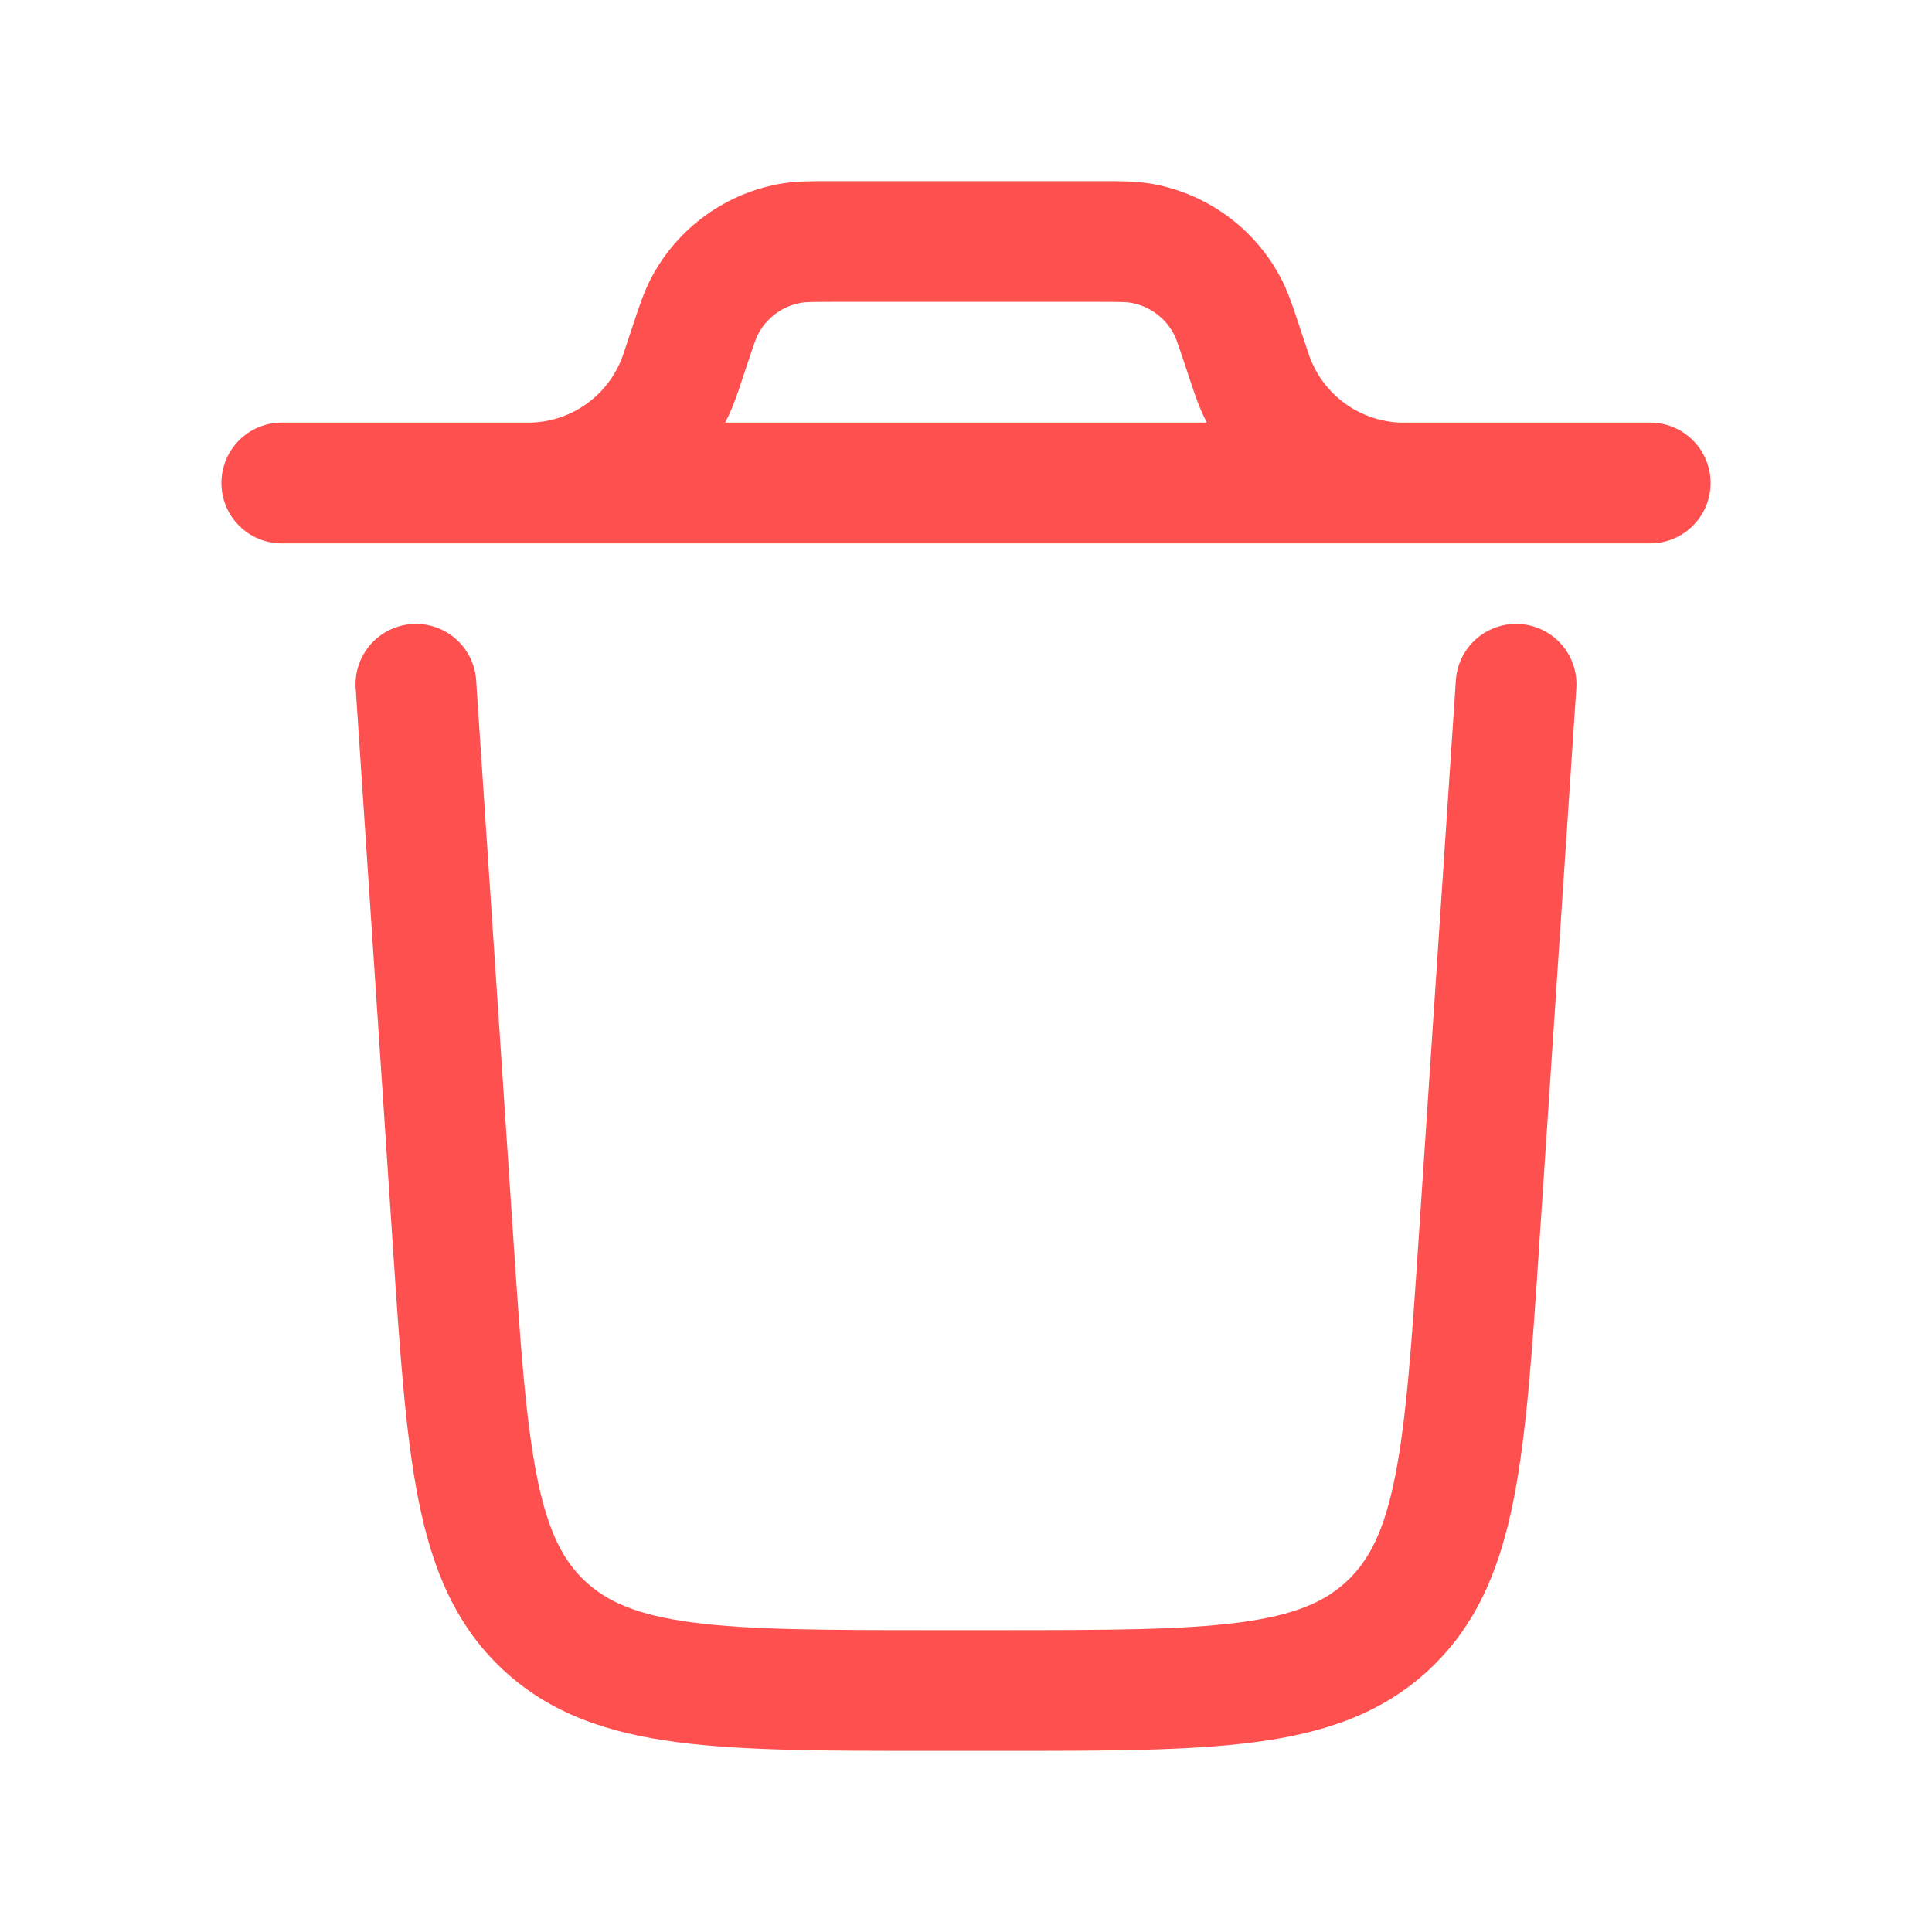
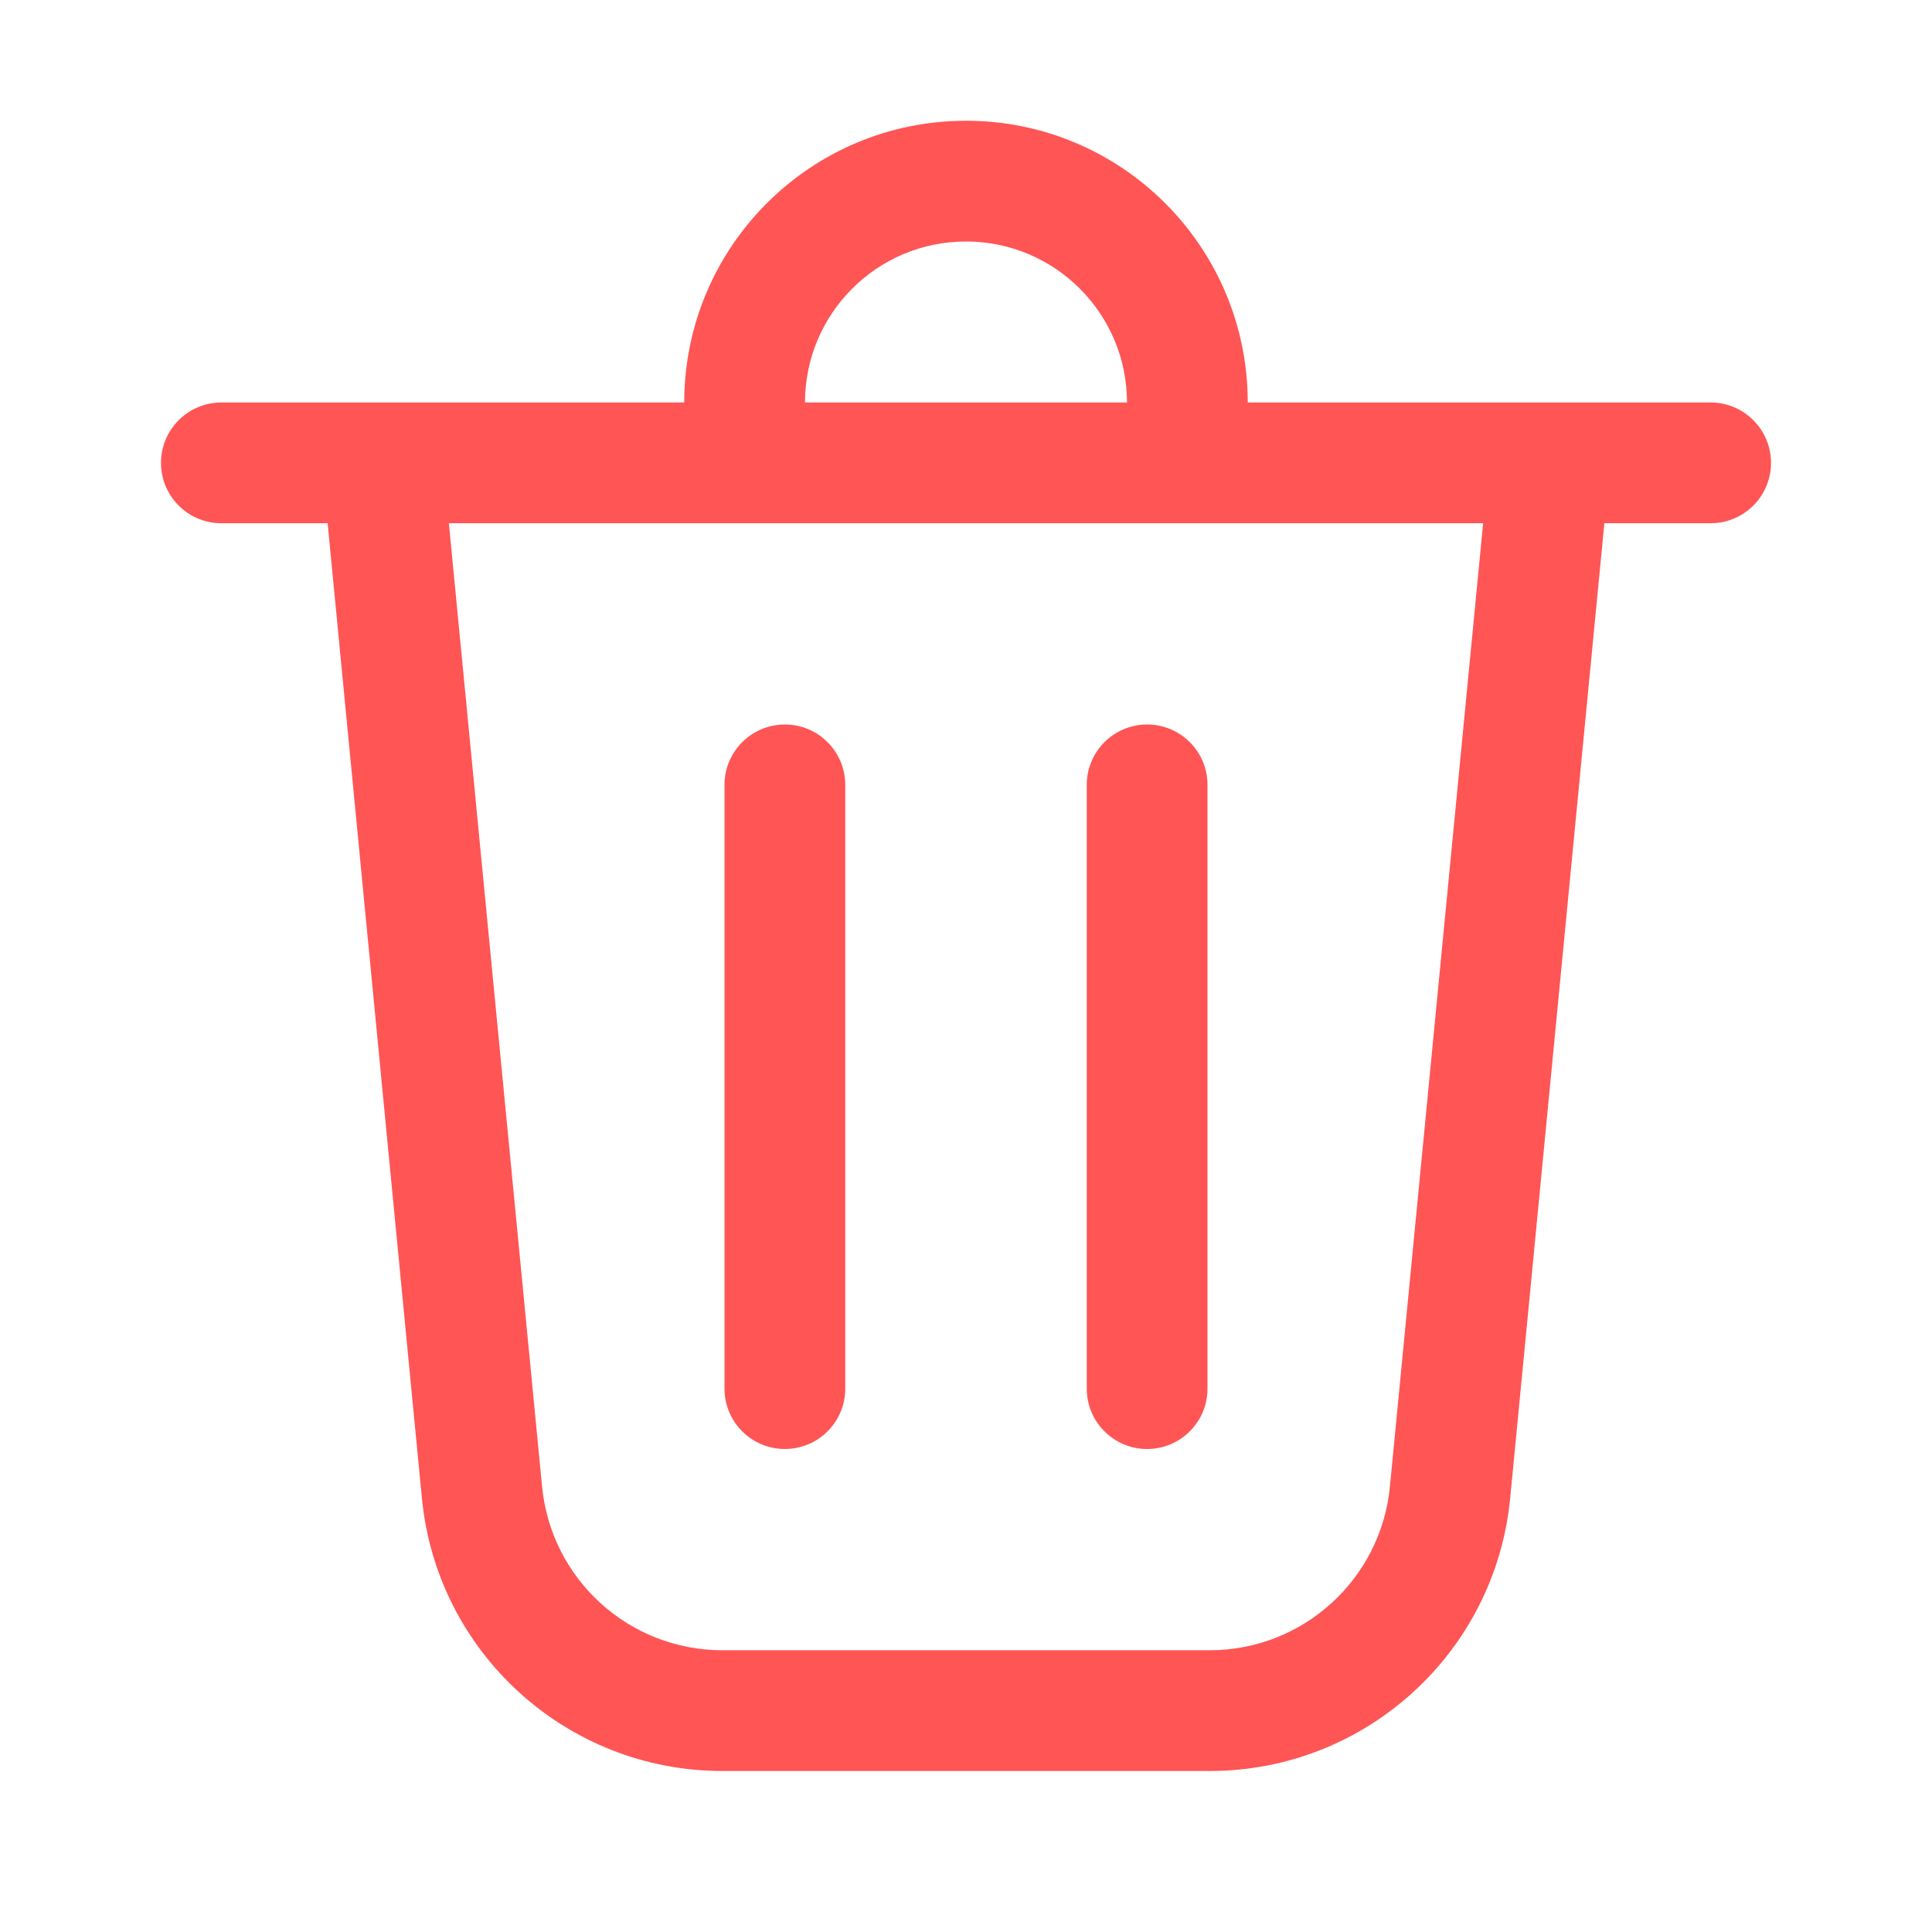
- <svg xmlns="http://www.w3.org/2000/svg" width="20" height="20" viewBox="0 0 20 20" fill="none">
-   <path fill-rule="evenodd" clip-rule="evenodd" d="M4.264 6.46C4.608 6.437 4.906 6.697 4.929 7.042L5.312 12.791C5.387 13.914 5.441 14.696 5.558 15.284C5.671 15.854 5.83 16.156 6.058 16.369C6.286 16.582 6.598 16.721 7.174 16.796C7.769 16.874 8.552 16.875 9.678 16.875H10.322C11.448 16.875 12.231 16.874 12.826 16.796C13.402 16.721 13.714 16.582 13.942 16.369C14.17 16.156 14.329 15.854 14.442 15.284C14.559 14.696 14.613 13.914 14.688 12.791L15.071 7.042C15.094 6.697 15.392 6.437 15.736 6.46C16.081 6.483 16.341 6.781 16.318 7.125L15.932 12.918C15.861 13.987 15.803 14.851 15.668 15.528C15.528 16.232 15.289 16.821 14.796 17.282C14.303 17.743 13.7 17.942 12.988 18.035C12.303 18.125 11.438 18.125 10.366 18.125H9.634C8.563 18.125 7.697 18.125 7.012 18.035C6.3 17.942 5.697 17.743 5.204 17.282C4.711 16.821 4.472 16.232 4.332 15.528C4.197 14.851 4.139 13.987 4.068 12.918L3.682 7.125C3.659 6.781 3.92 6.483 4.264 6.46Z" fill="#FF5050" />
-   <path fill-rule="evenodd" clip-rule="evenodd" d="M8.629 1.875L8.591 1.875C8.411 1.875 8.254 1.875 8.105 1.898C7.519 1.992 7.012 2.358 6.738 2.884C6.669 3.017 6.619 3.166 6.562 3.337L6.55 3.374L6.469 3.617C6.453 3.664 6.449 3.677 6.445 3.688C6.299 4.091 5.921 4.364 5.492 4.375C5.481 4.375 5.467 4.375 5.417 4.375H2.917C2.571 4.375 2.292 4.655 2.292 5C2.292 5.345 2.571 5.625 2.917 5.625L5.424 5.625L5.438 5.625H14.562L14.576 5.625L17.083 5.625C17.428 5.625 17.708 5.345 17.708 5C17.708 4.655 17.428 4.375 17.083 4.375H14.583C14.533 4.375 14.52 4.375 14.508 4.375C14.079 4.364 13.701 4.091 13.555 3.688C13.551 3.677 13.547 3.664 13.531 3.617L13.45 3.374L13.438 3.337C13.381 3.166 13.332 3.017 13.262 2.884C12.988 2.358 12.481 1.992 11.895 1.898C11.746 1.875 11.589 1.875 11.409 1.875L11.371 1.875H8.629ZM7.62 4.113C7.588 4.203 7.55 4.291 7.507 4.375H12.493C12.45 4.291 12.412 4.203 12.38 4.113L12.347 4.018L12.264 3.769C12.188 3.541 12.171 3.495 12.153 3.461C12.062 3.286 11.893 3.164 11.698 3.133C11.661 3.127 11.611 3.125 11.371 3.125H8.629C8.389 3.125 8.34 3.127 8.302 3.133C8.107 3.164 7.938 3.286 7.847 3.461C7.829 3.495 7.812 3.541 7.736 3.769L7.653 4.019C7.64 4.056 7.63 4.085 7.62 4.113Z" fill="#FF5050" />
+ <svg xmlns="http://www.w3.org/2000/svg" width="48" height="48" viewBox="0 0 24 24">
+   <path fill="#ff5555" d="M10 5h4a2 2 0 1 0-4 0M8.5 5a3.5 3.5 0 1 1 7 0h5.75a.75.75 0 0 1 0 1.5h-1.32l-1.17 12.111A3.75 3.75 0 0 1 15.026 22H8.974a3.75 3.75 0 0 1-3.733-3.389L4.07 6.5H2.75a.75.75 0 0 1 0-1.5zm2 4.75a.75.75 0 0 0-1.5 0v7.5a.75.75 0 0 0 1.5 0zM14.25 9a.75.75 0 0 1 .75.75v7.5a.75.75 0 0 1-1.5 0v-7.5a.75.75 0 0 1 .75-.75m-7.516 9.467a2.25 2.25 0 0 0 2.24 2.033h6.052a2.25 2.25 0 0 0 2.24-2.033L18.424 6.5H5.576z" />
</svg>
